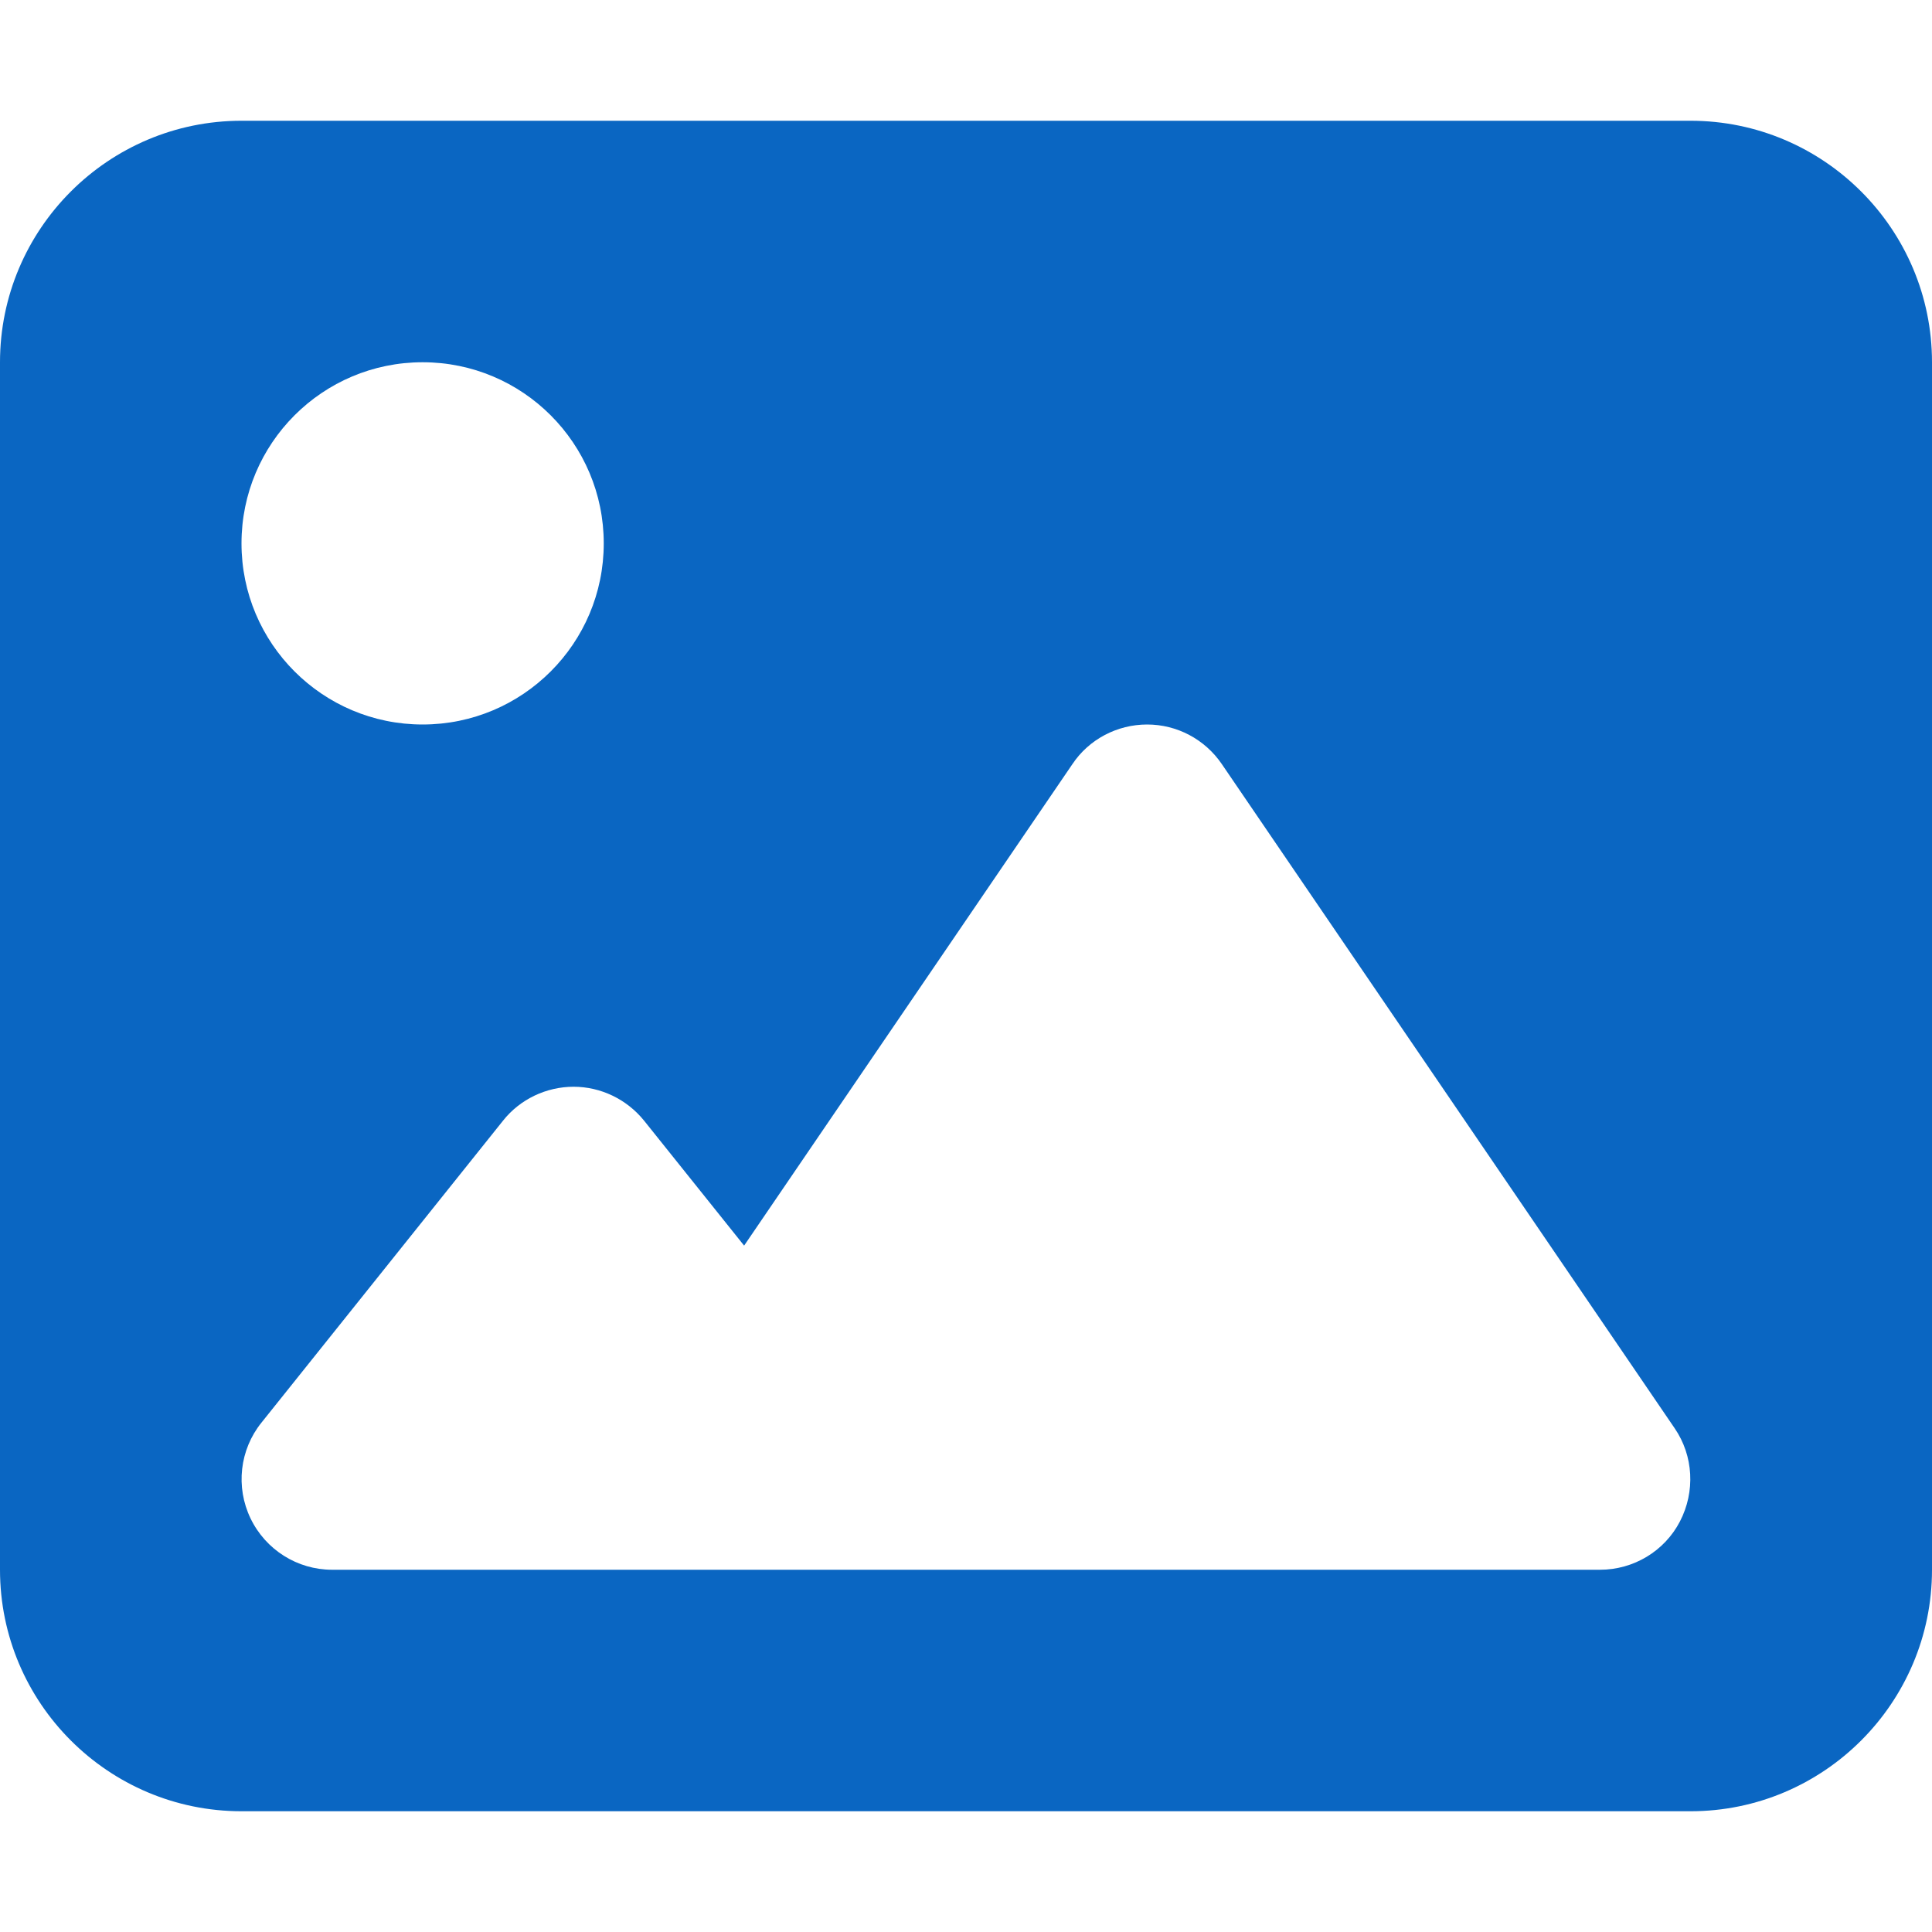
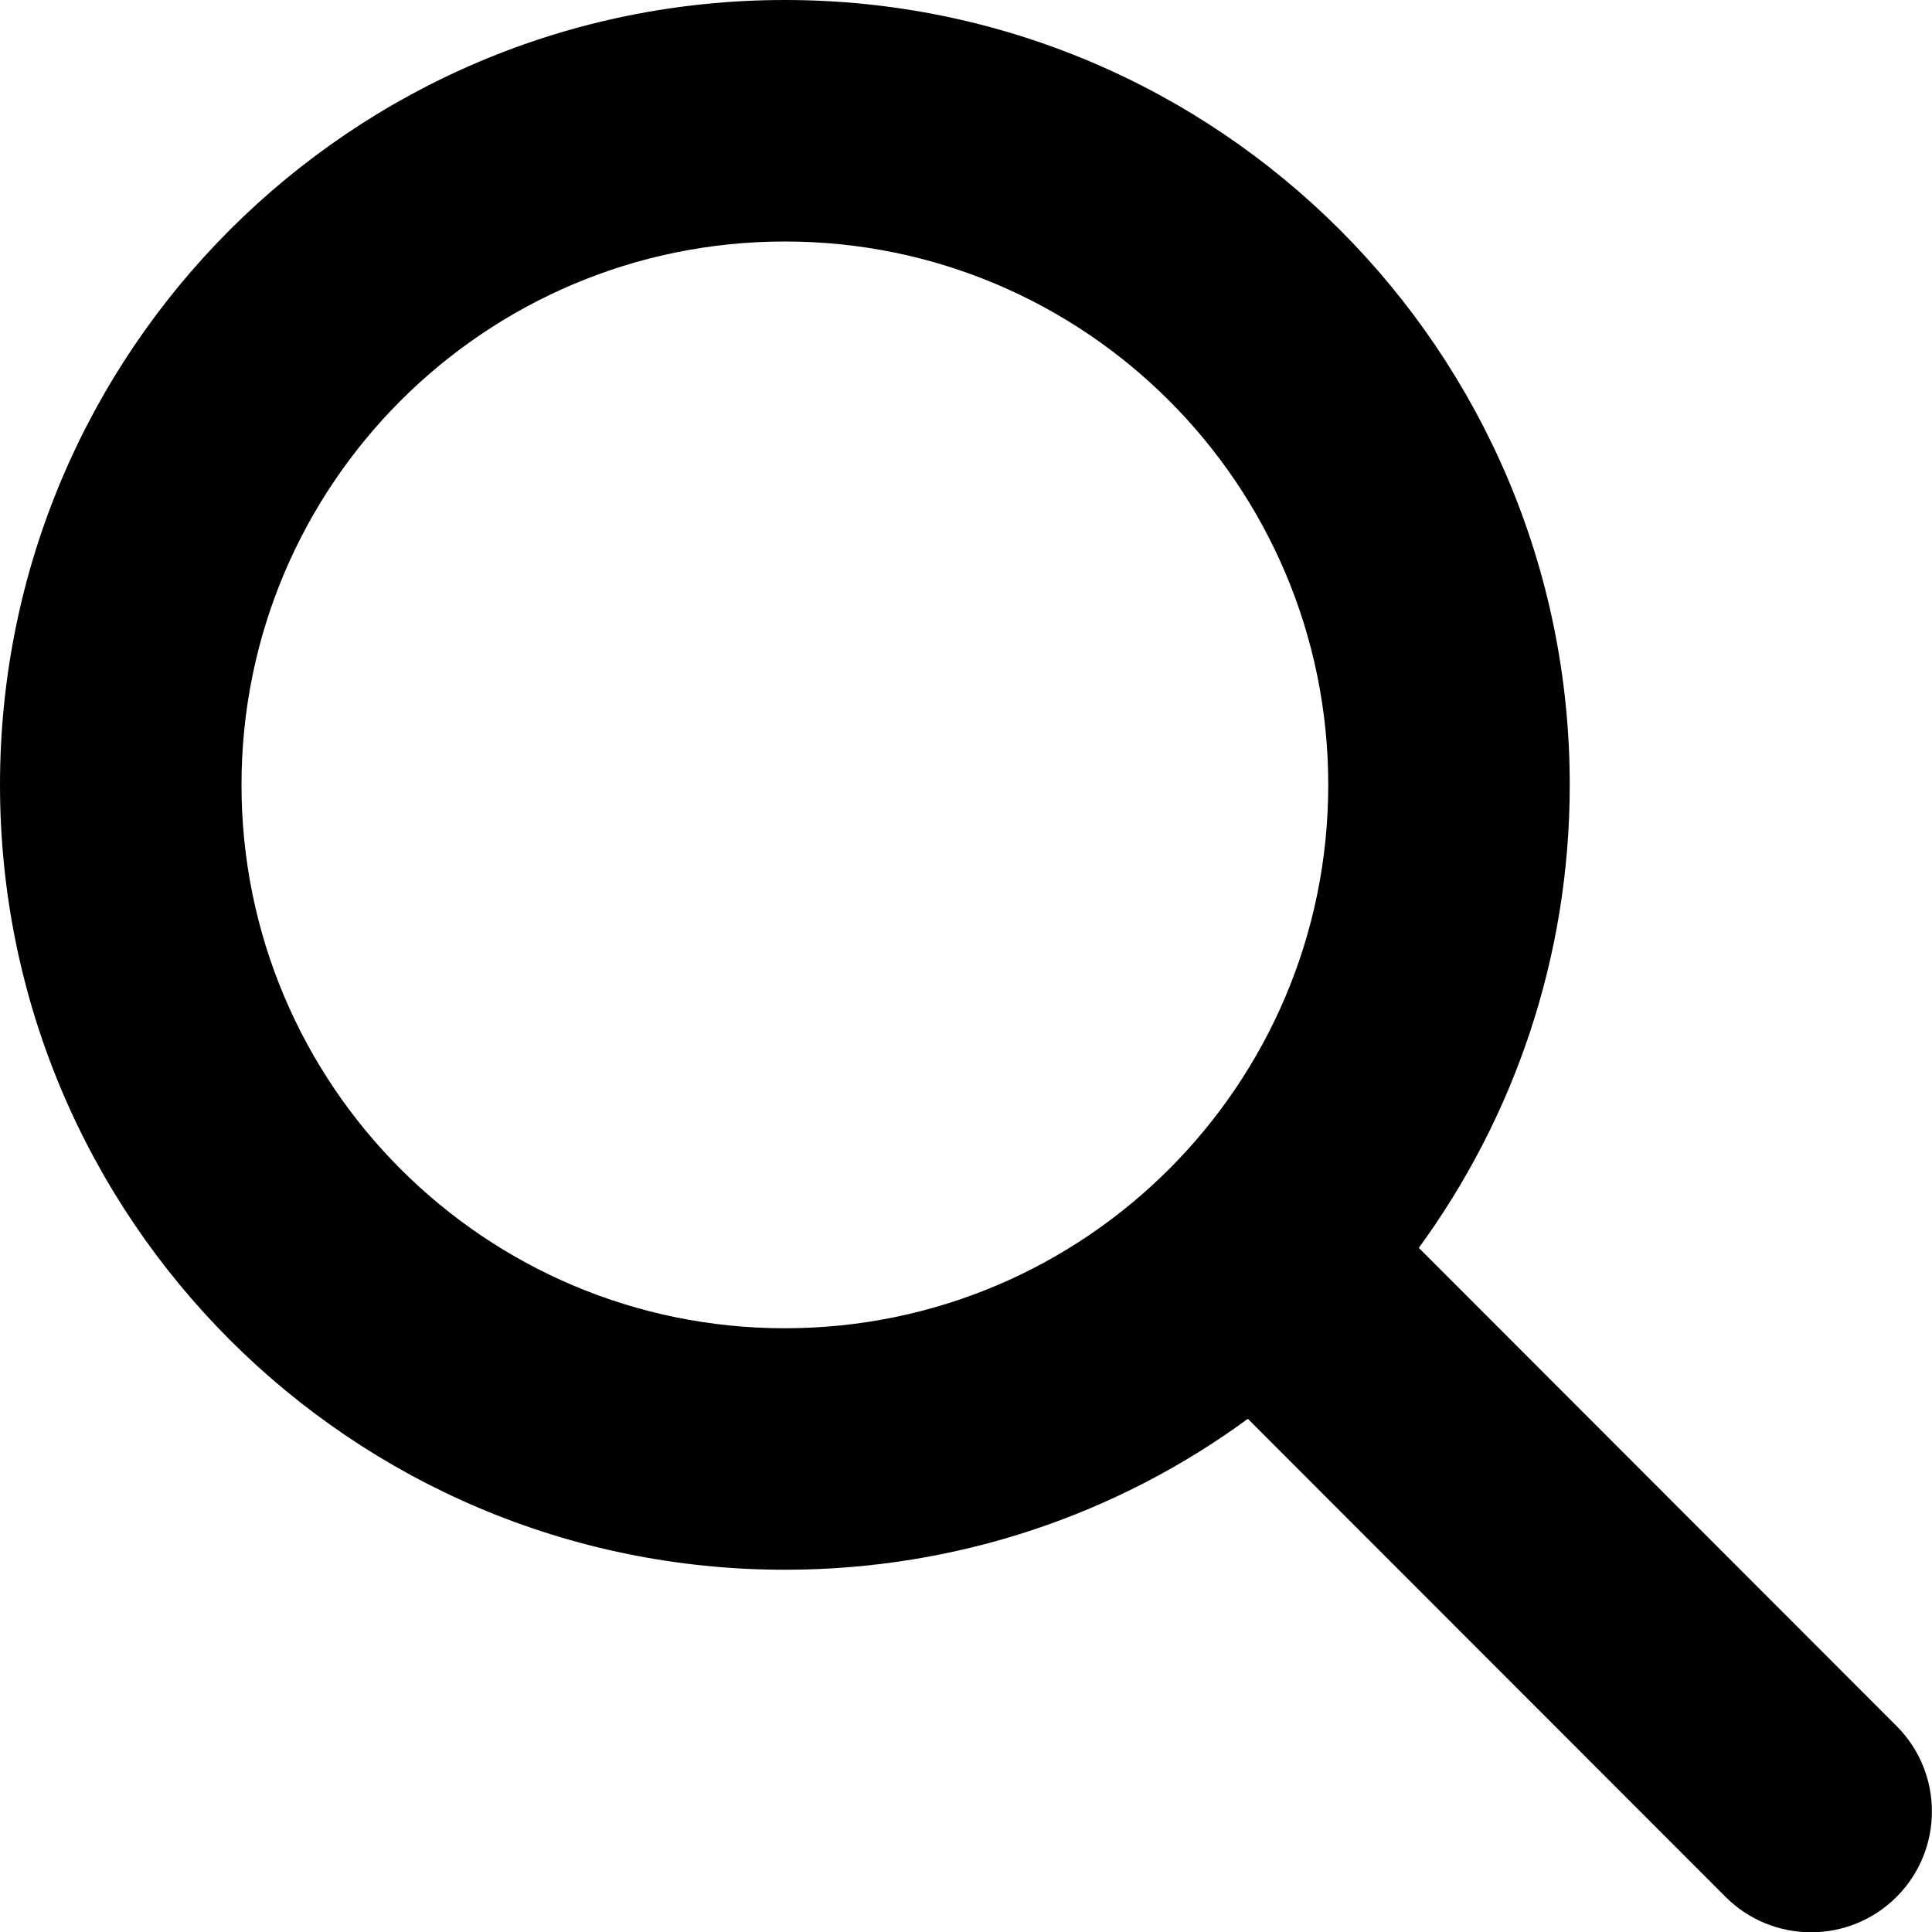
- <svg xmlns="http://www.w3.org/2000/svg" height="16" width="16" viewBox="0 0 512 512">
-   <path fill="#0a66c2" d="M0 96C0 60.7 28.7 32 64 32H448c35.3 0 64 28.7 64 64V416c0 35.3-28.7 64-64 64H64c-35.3 0-64-28.7-64-64V96zM323.8 202.5c-4.5-6.6-11.9-10.5-19.8-10.5s-15.4 3.9-19.8 10.5l-87 127.6L170.7 297c-4.6-5.7-11.5-9-18.7-9s-14.2 3.3-18.7 9l-64 80c-5.8 7.2-6.9 17.1-2.9 25.4s12.4 13.6 21.6 13.6h96 32H424c8.9 0 17.1-4.9 21.2-12.8s3.6-17.4-1.4-24.7l-120-176zM112 192a48 48 0 1 0 0-96 48 48 0 1 0 0 96z" />
+ <svg xmlns="http://www.w3.org/2000/svg" viewBox="0 0 512 512">
+   <path fill="#000000" d="M416 208c0 45.9-14.9 88.3-40 122.7L502.6 457.4c12.5 12.5 12.5 32.8 0 45.3s-32.8 12.5-45.3 0L330.7 376c-34.4 25.2-76.8 40-122.7 40C93.1 416 0 322.9 0 208S93.1 0 208 0S416 93.1 416 208zM208 352a144 144 0 1 0 0-288 144 144 0 1 0 0 288z" />
</svg>
